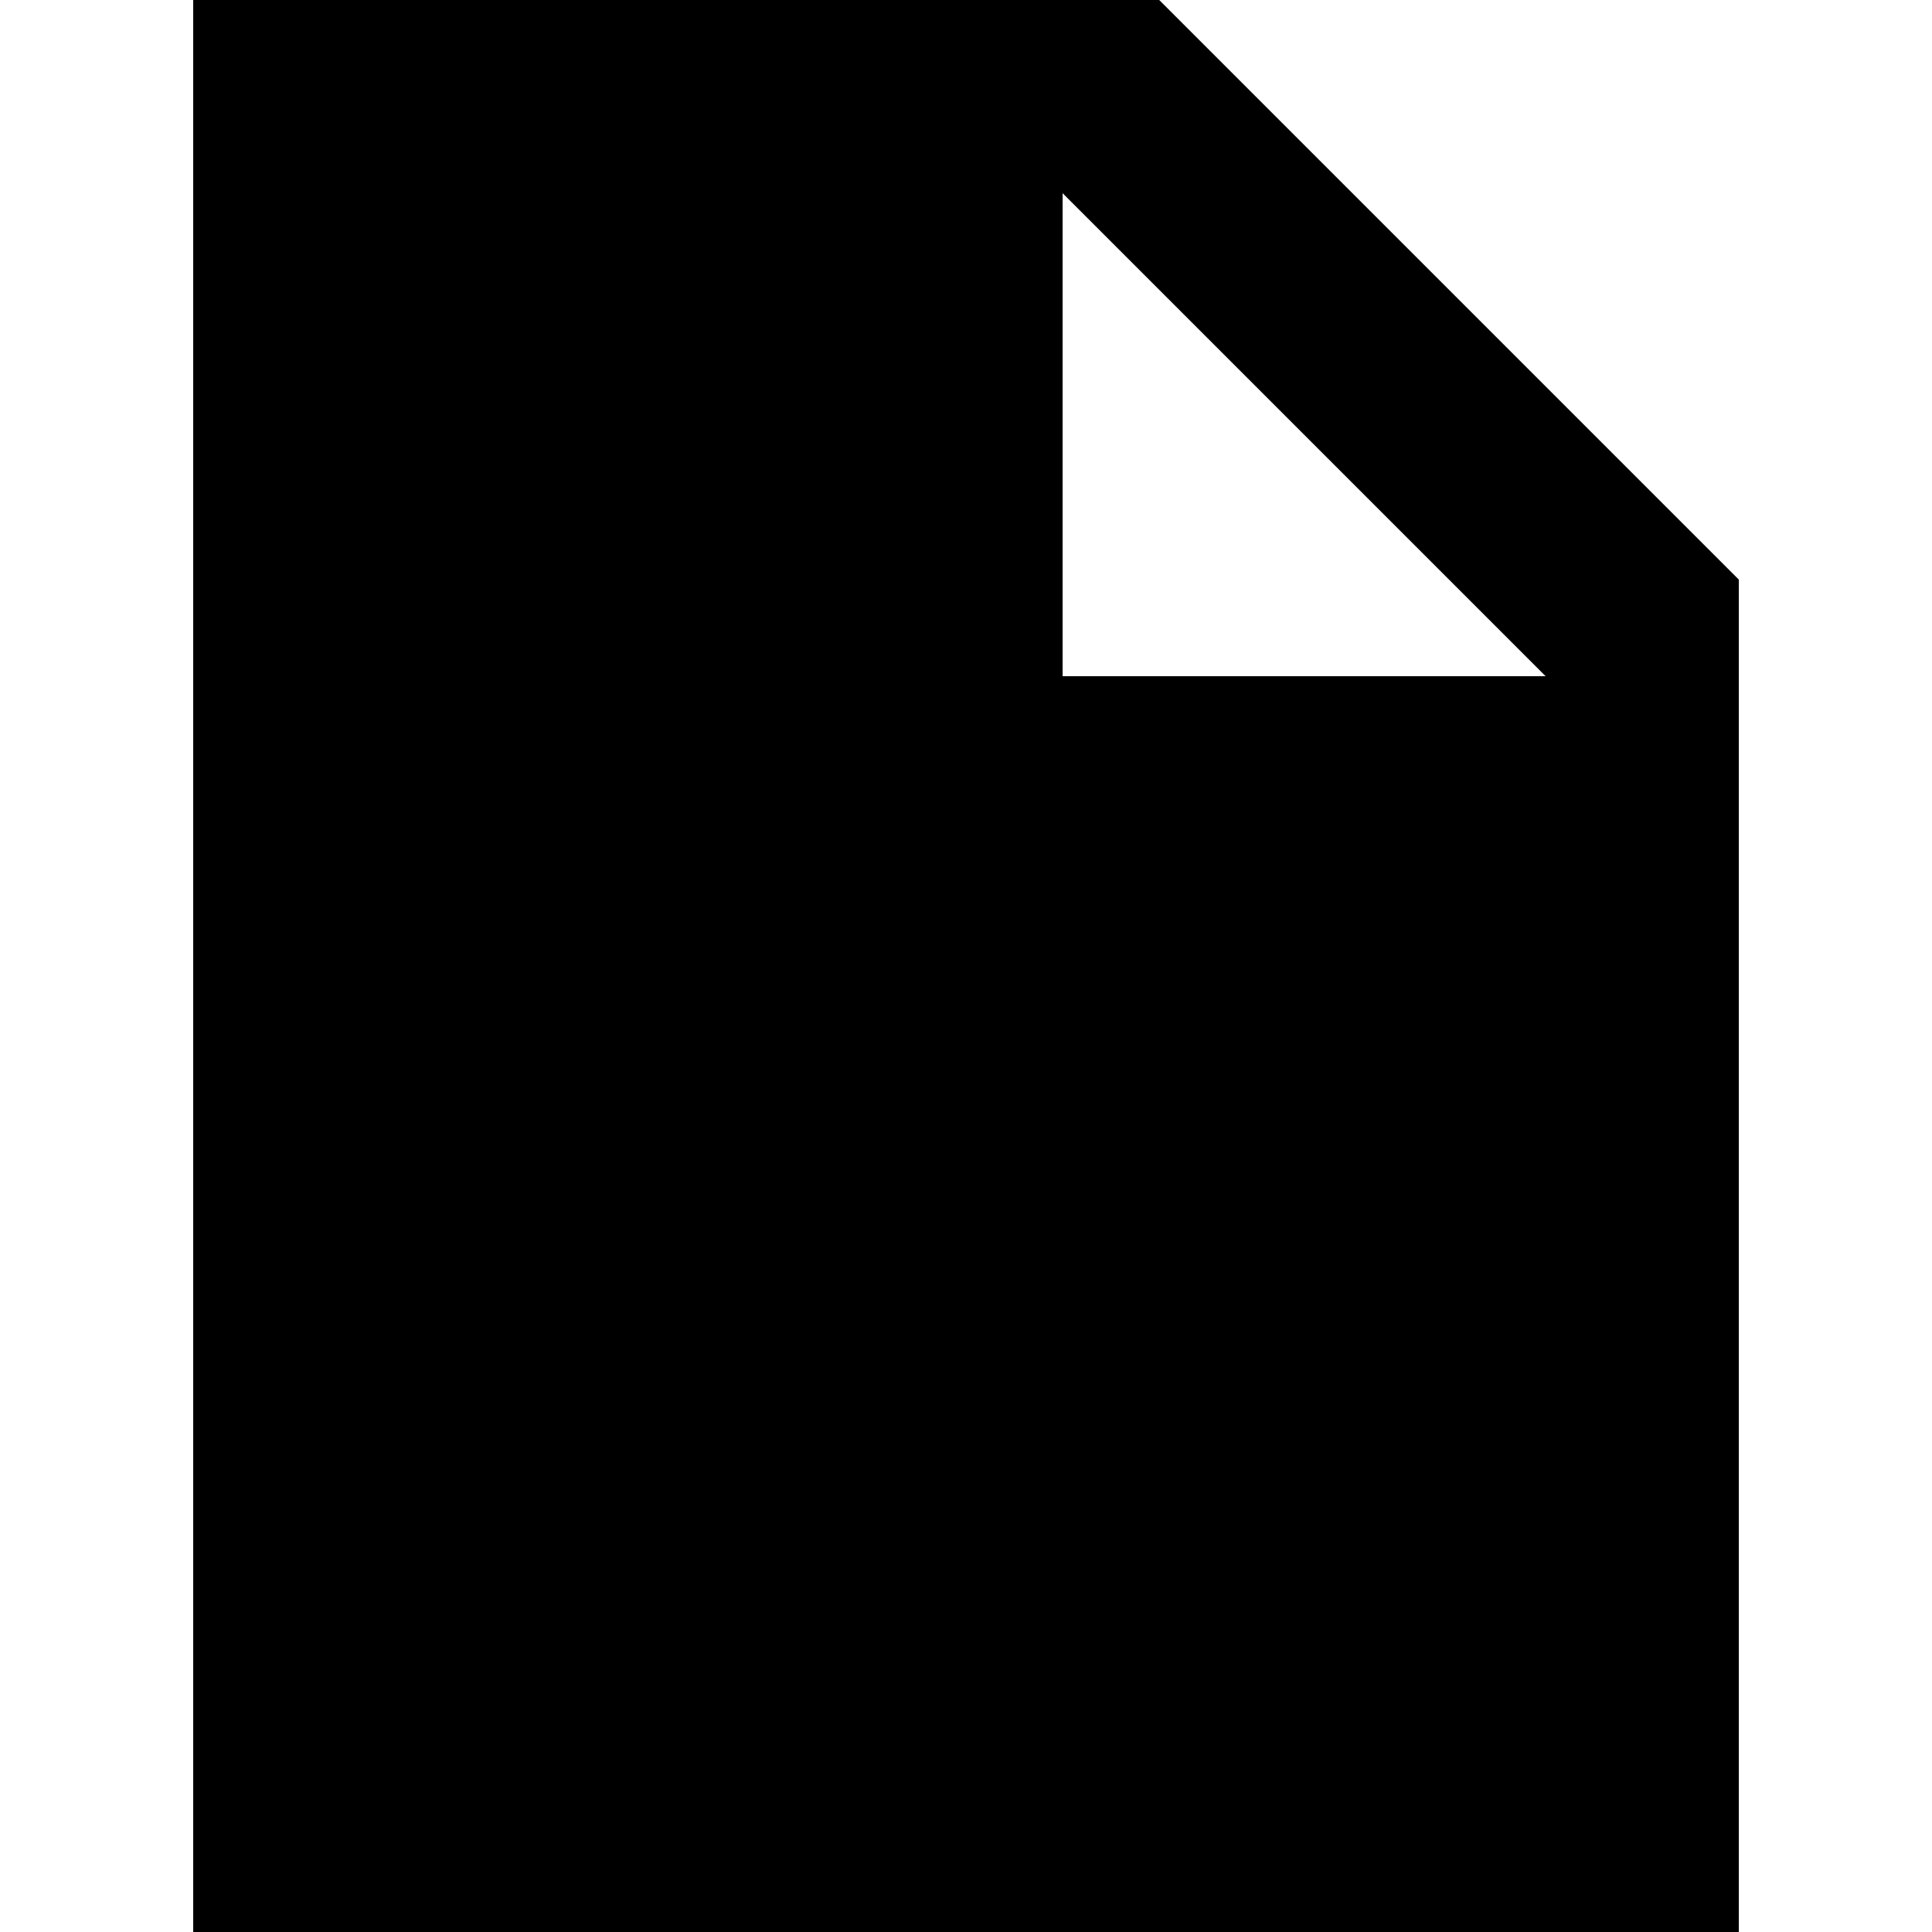
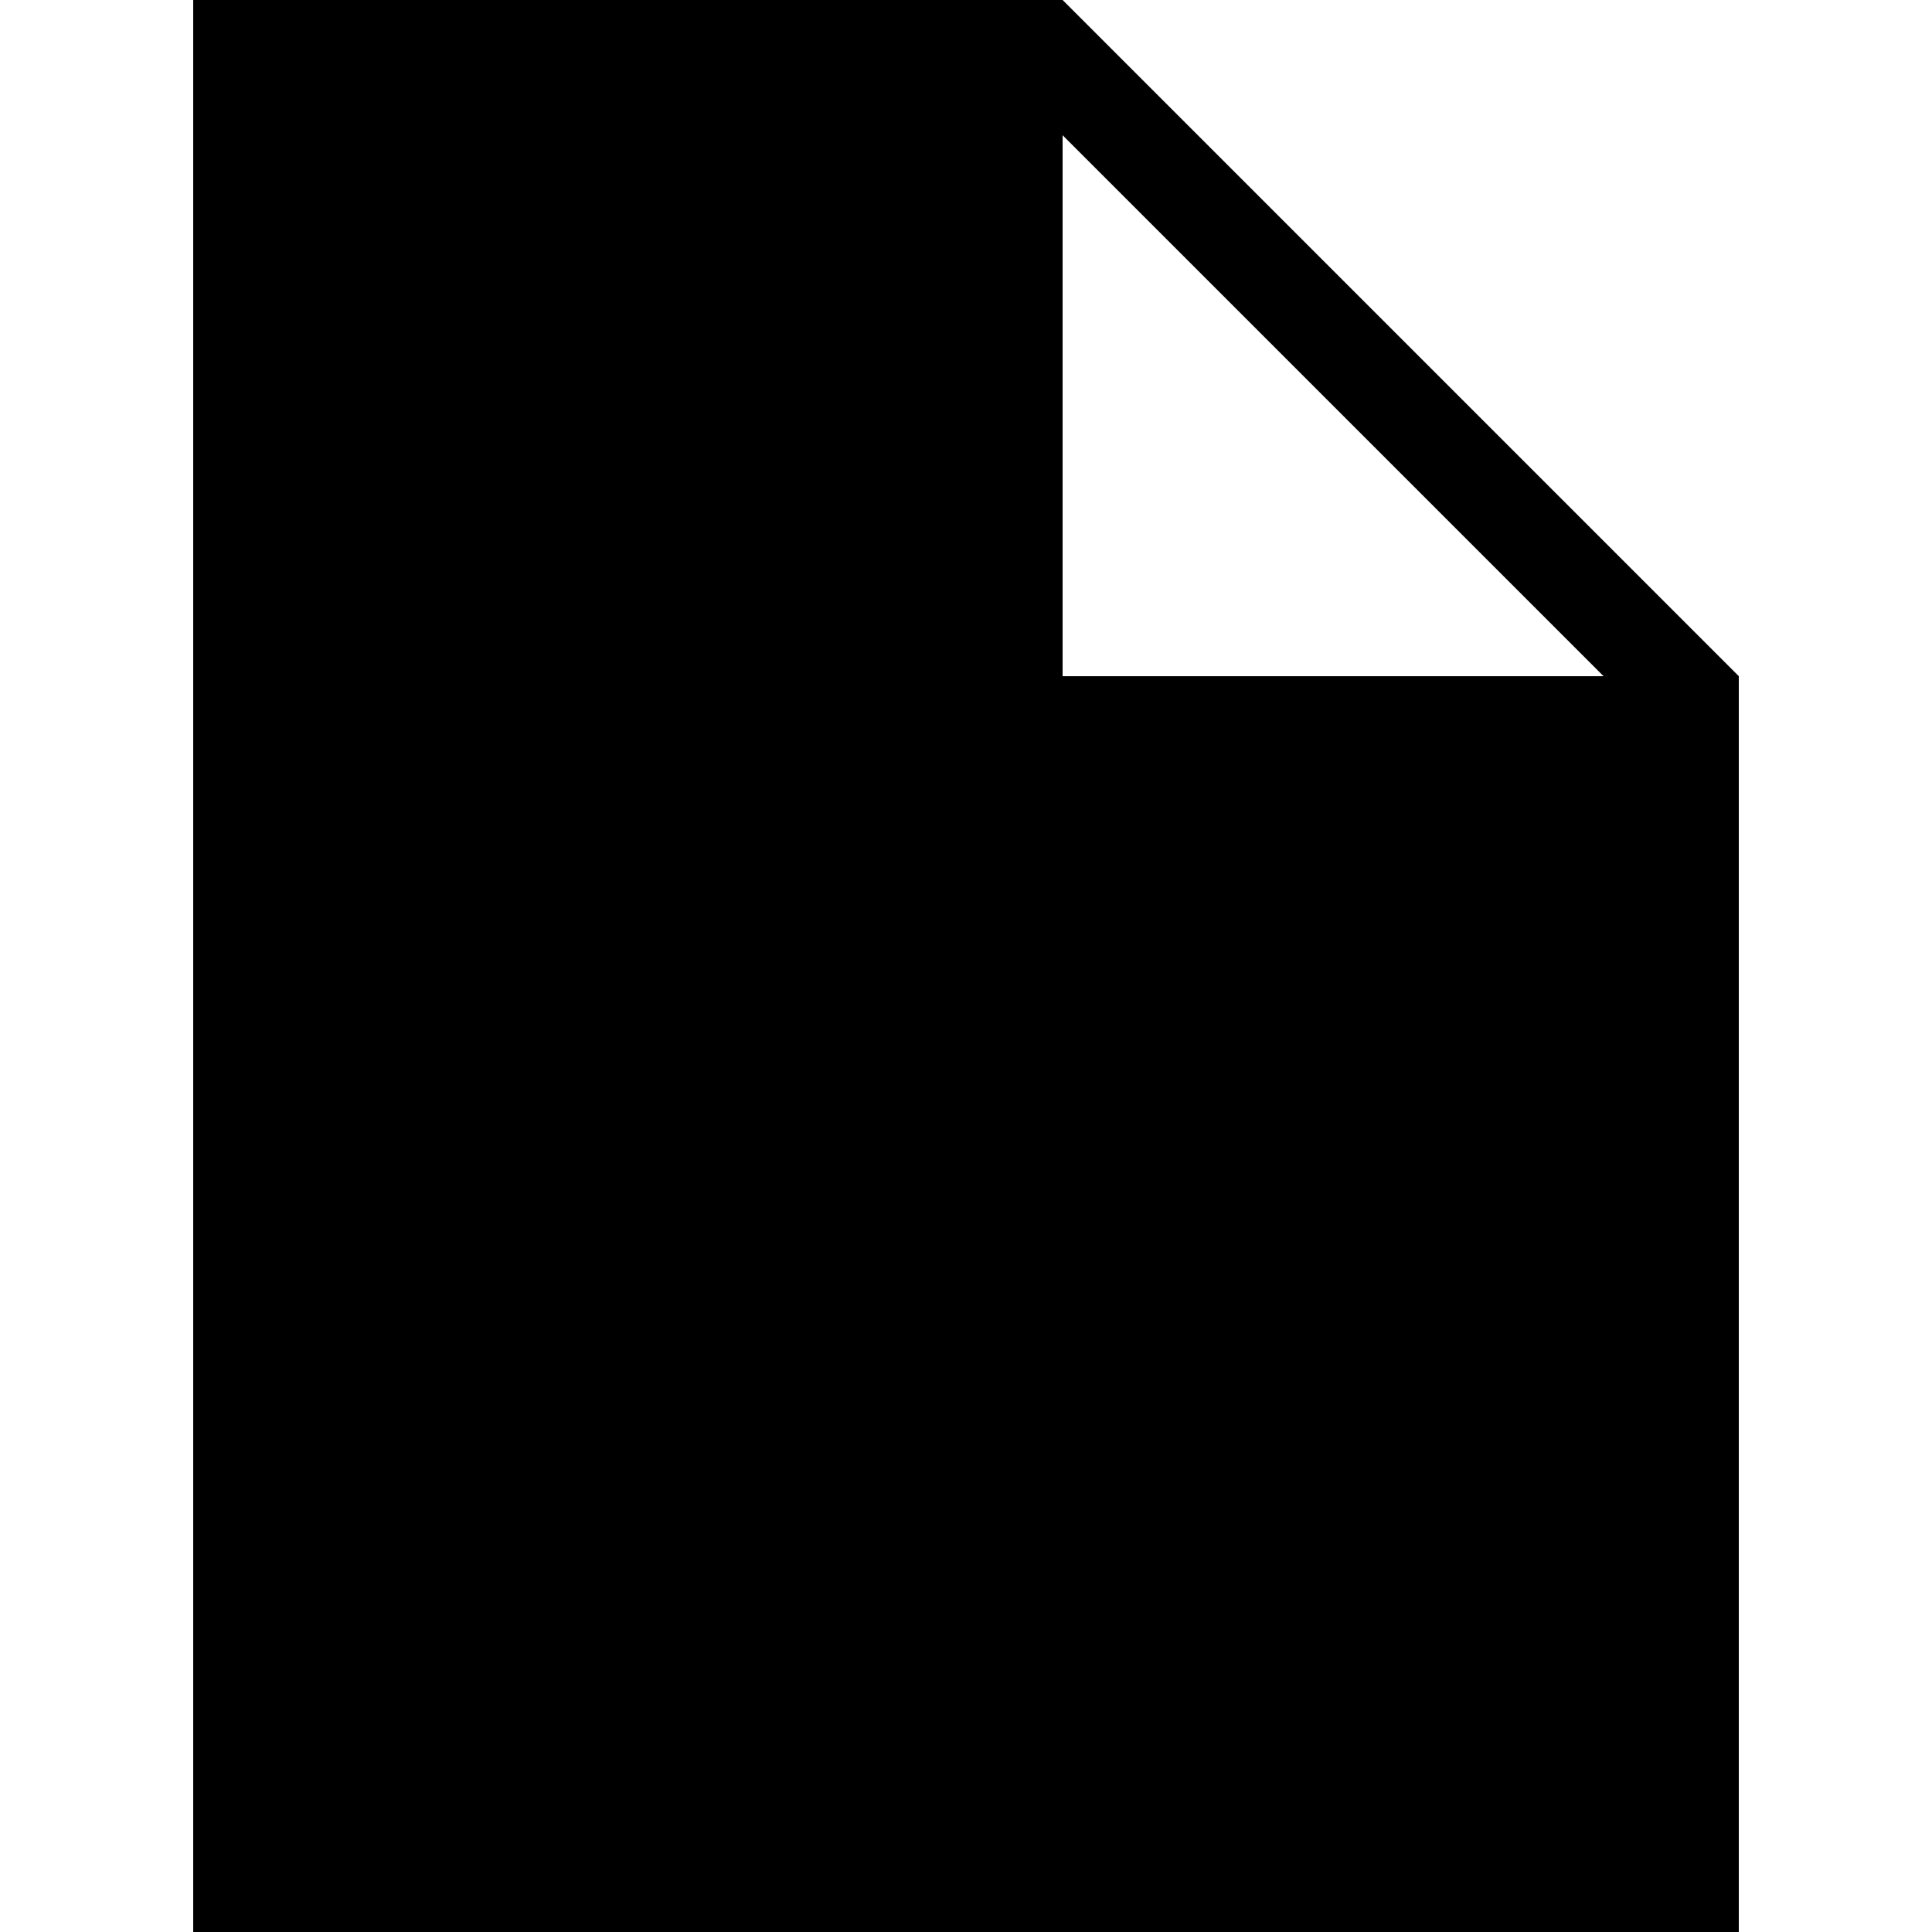
<svg xmlns="http://www.w3.org/2000/svg" version="1.1" id="Layer_1" x="0px" y="0px" width="20px" height="20px" viewBox="0 0 20 20" style="enable-background:new 0 0 20 20;" xml:space="preserve">
-   <path d="M12,0H2v20h16V6L12,0z M11,7V2l5,5H11z" />
+   <path d="M11,0h-1H2v20h16V8V7L11,0z M11,7V1.4L16.6,7H11z" />
</svg>
